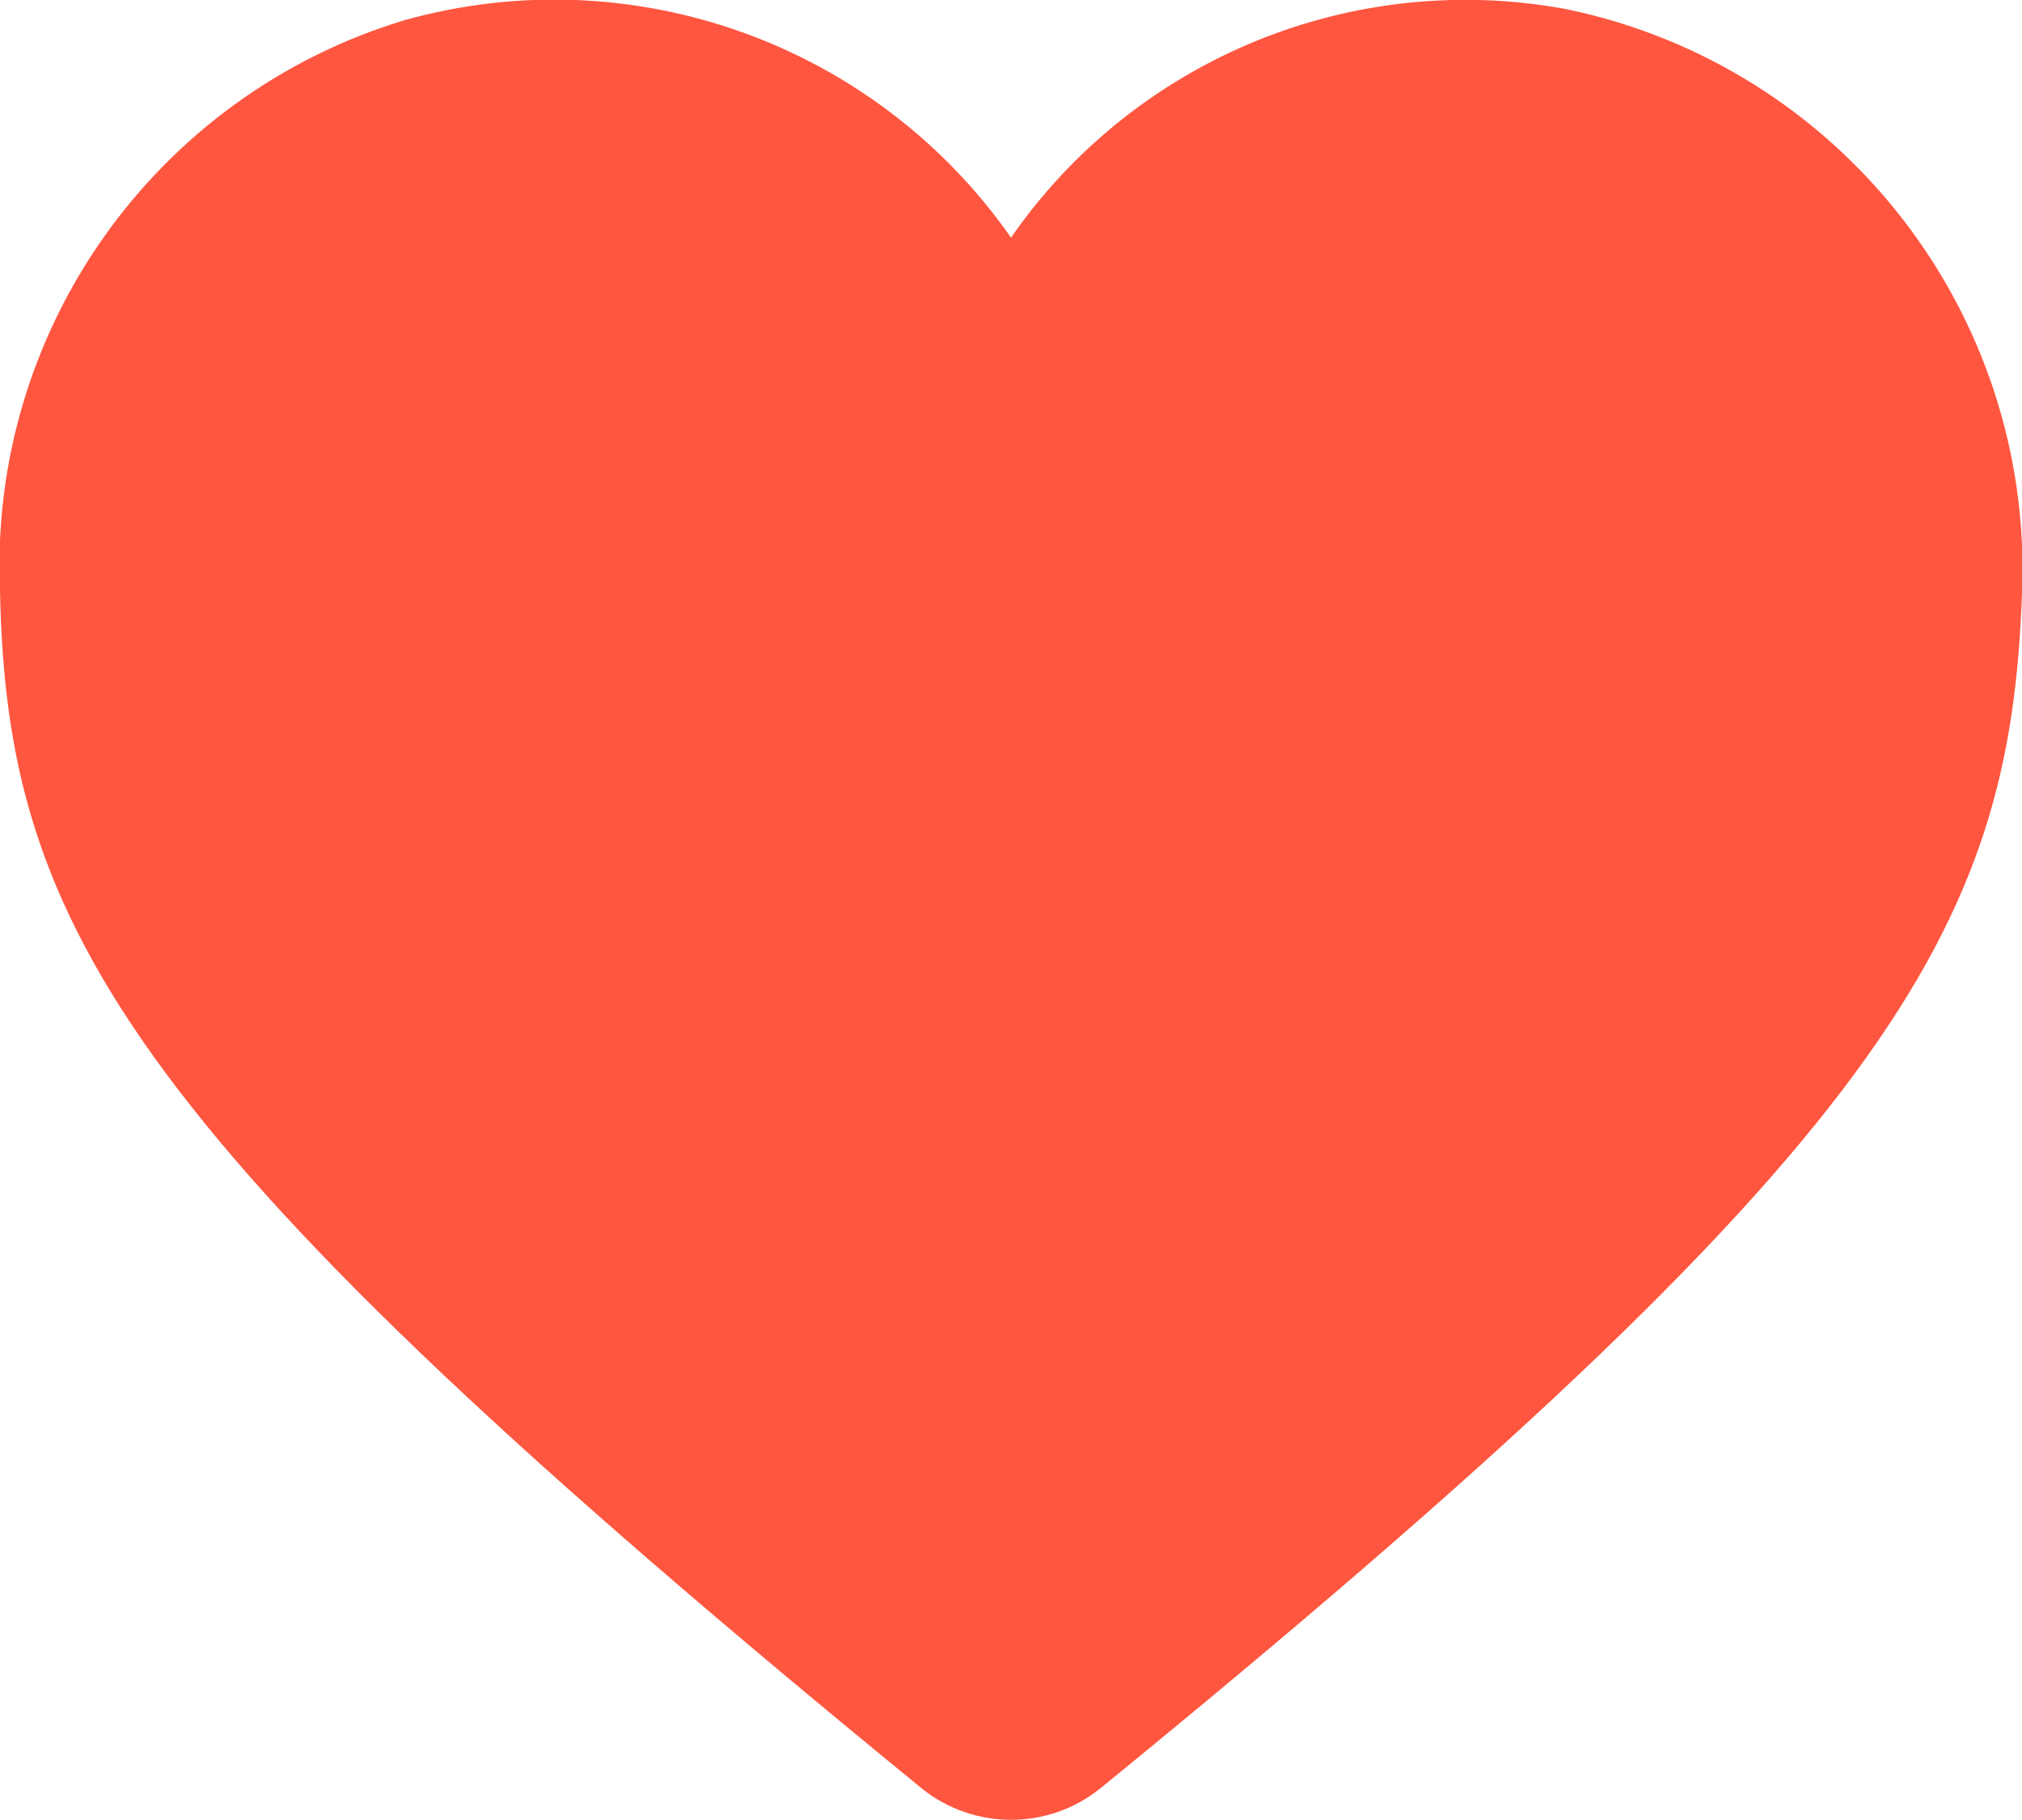
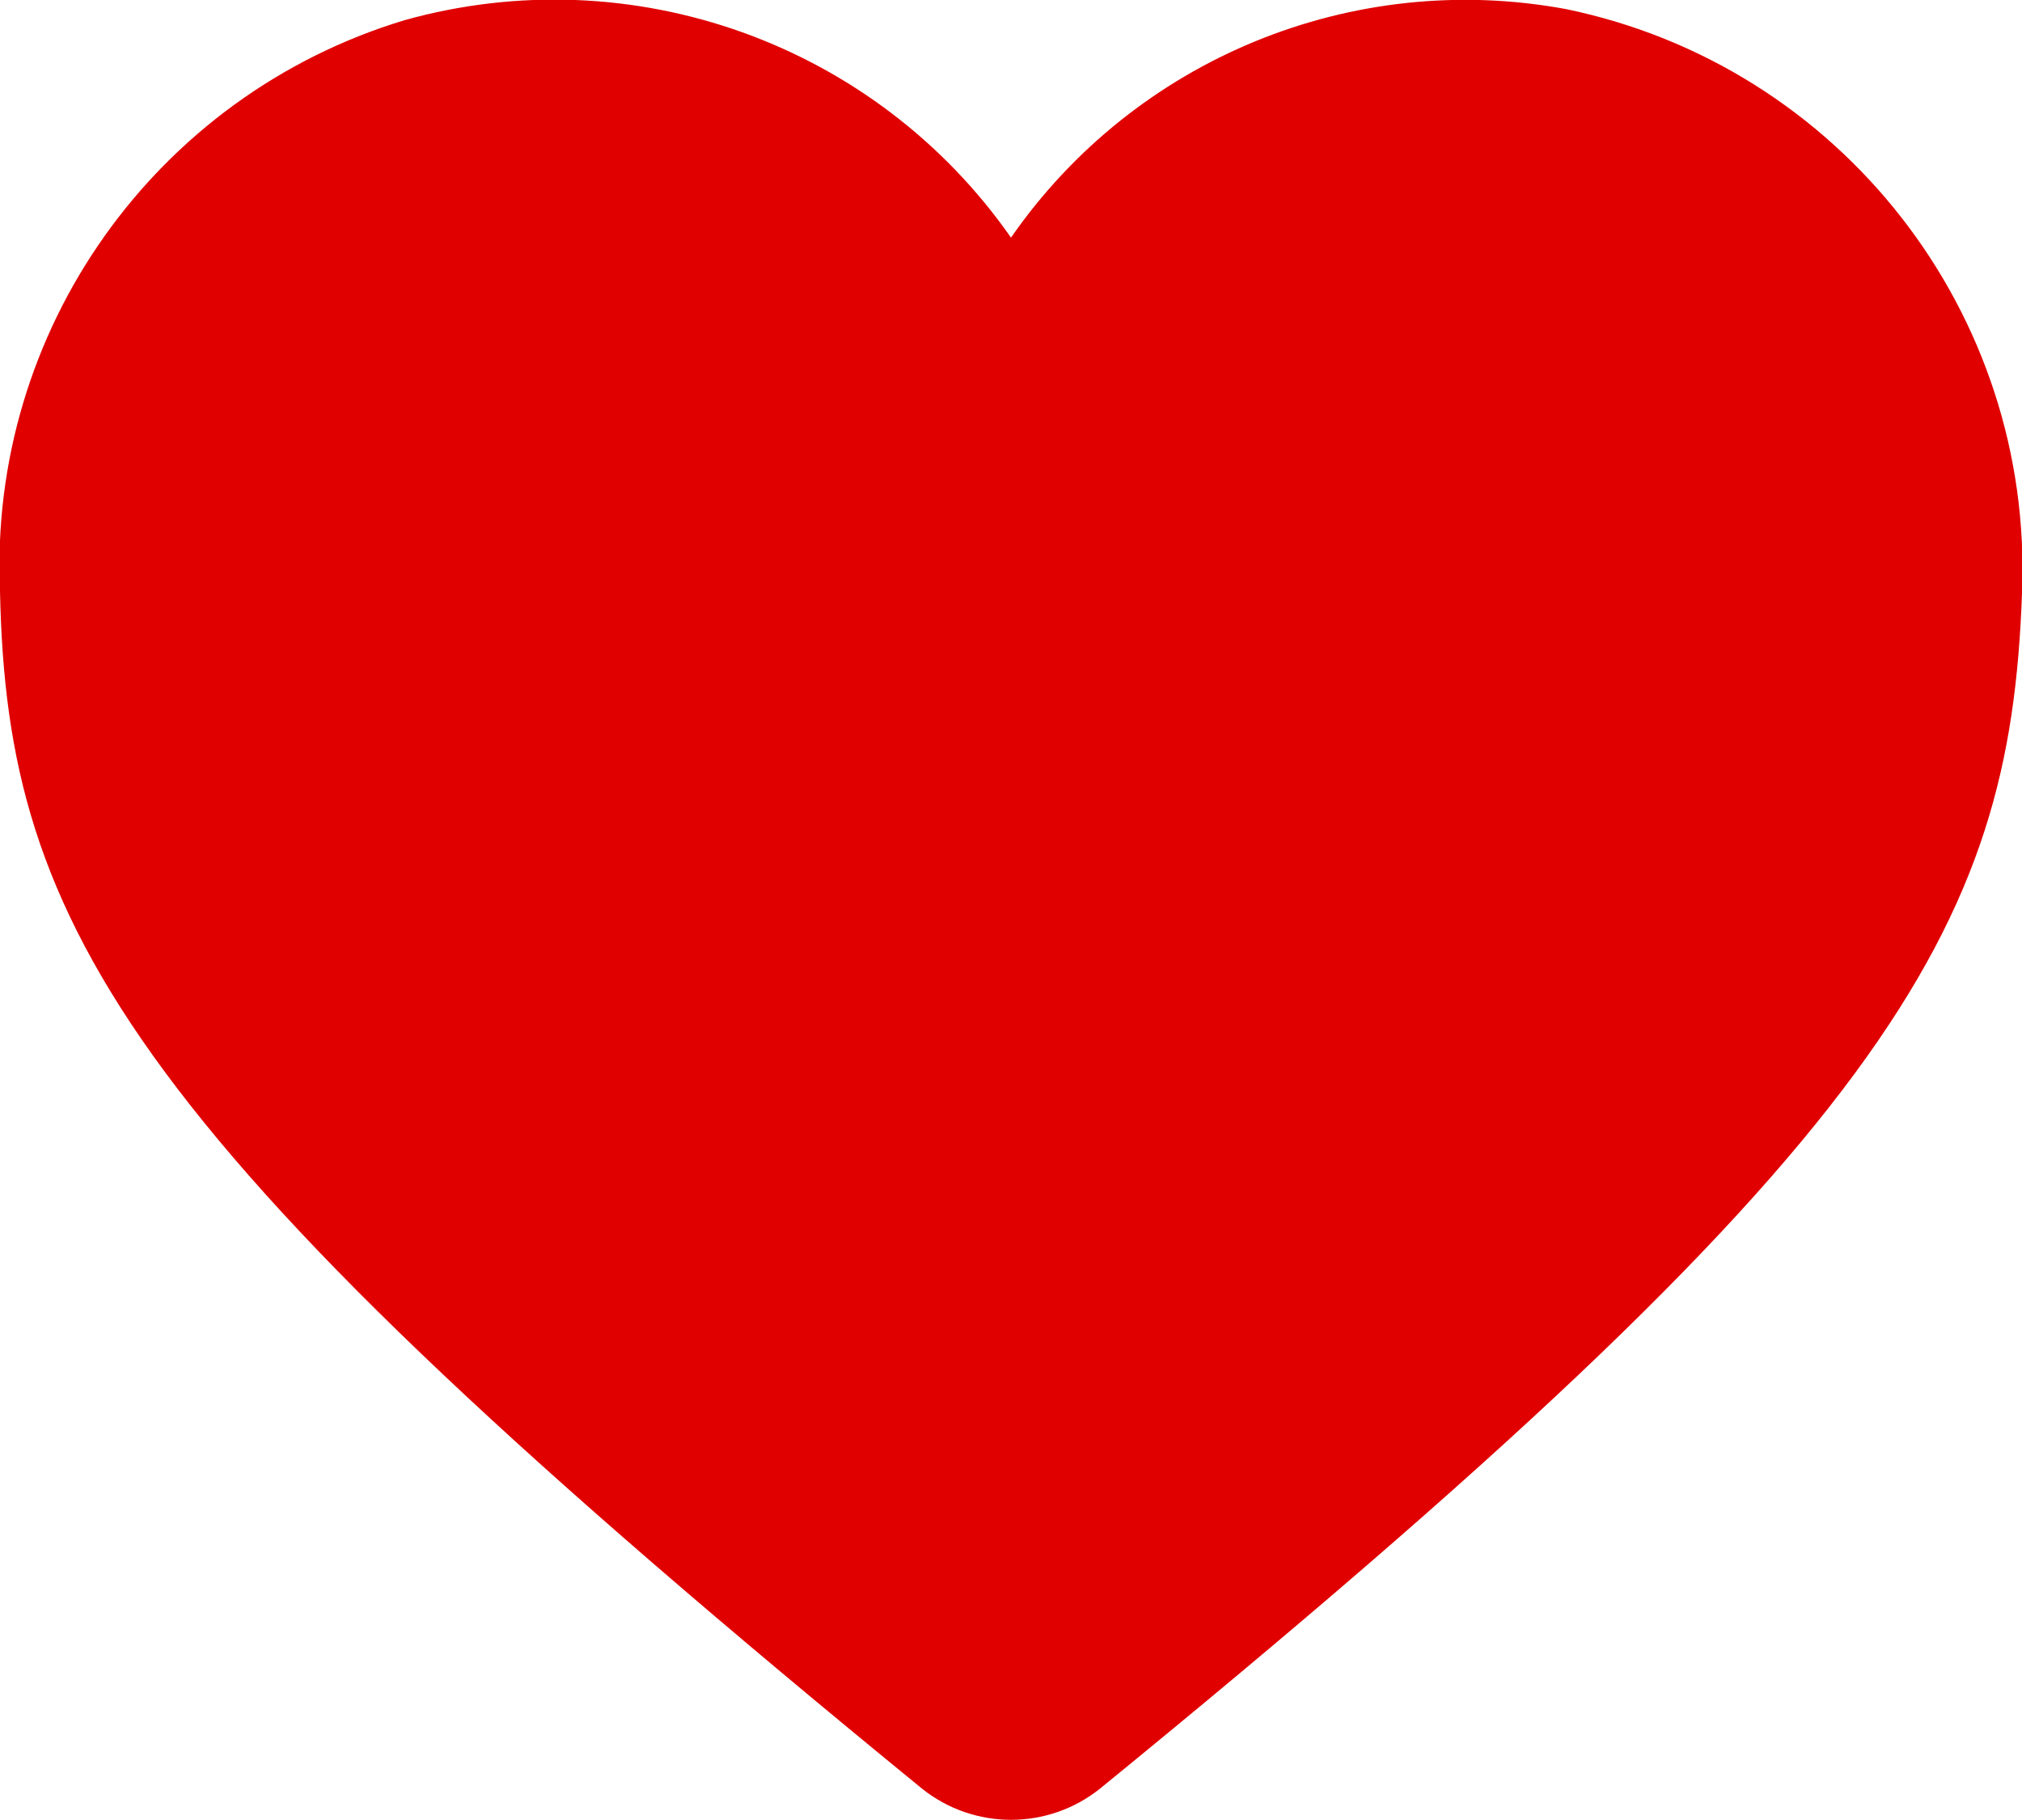
<svg xmlns="http://www.w3.org/2000/svg" viewBox="0 0 20 18">
  <defs>
-     <style>.cls-1{fill:#ff5640;}</style>
+     <style>.cls-1{fill:#e00000;}</style>
  </defs>
  <g id="Calque_2" data-name="Calque 2">
    <g id="coeur">
      <path class="cls-1" d="M15.49.09A5.47,5.47,0,0,0,10,2.35,5.51,5.51,0,0,0,4,.2,5.64,5.64,0,0,0,0,5.85c.07,3.33,1.25,5.41,9.12,11.84a1.41,1.41,0,0,0,1.76,0c7.86-6.41,9-8.5,9.12-11.82A5.66,5.66,0,0,0,15.49.09Z" />
    </g>
  </g>
</svg>
